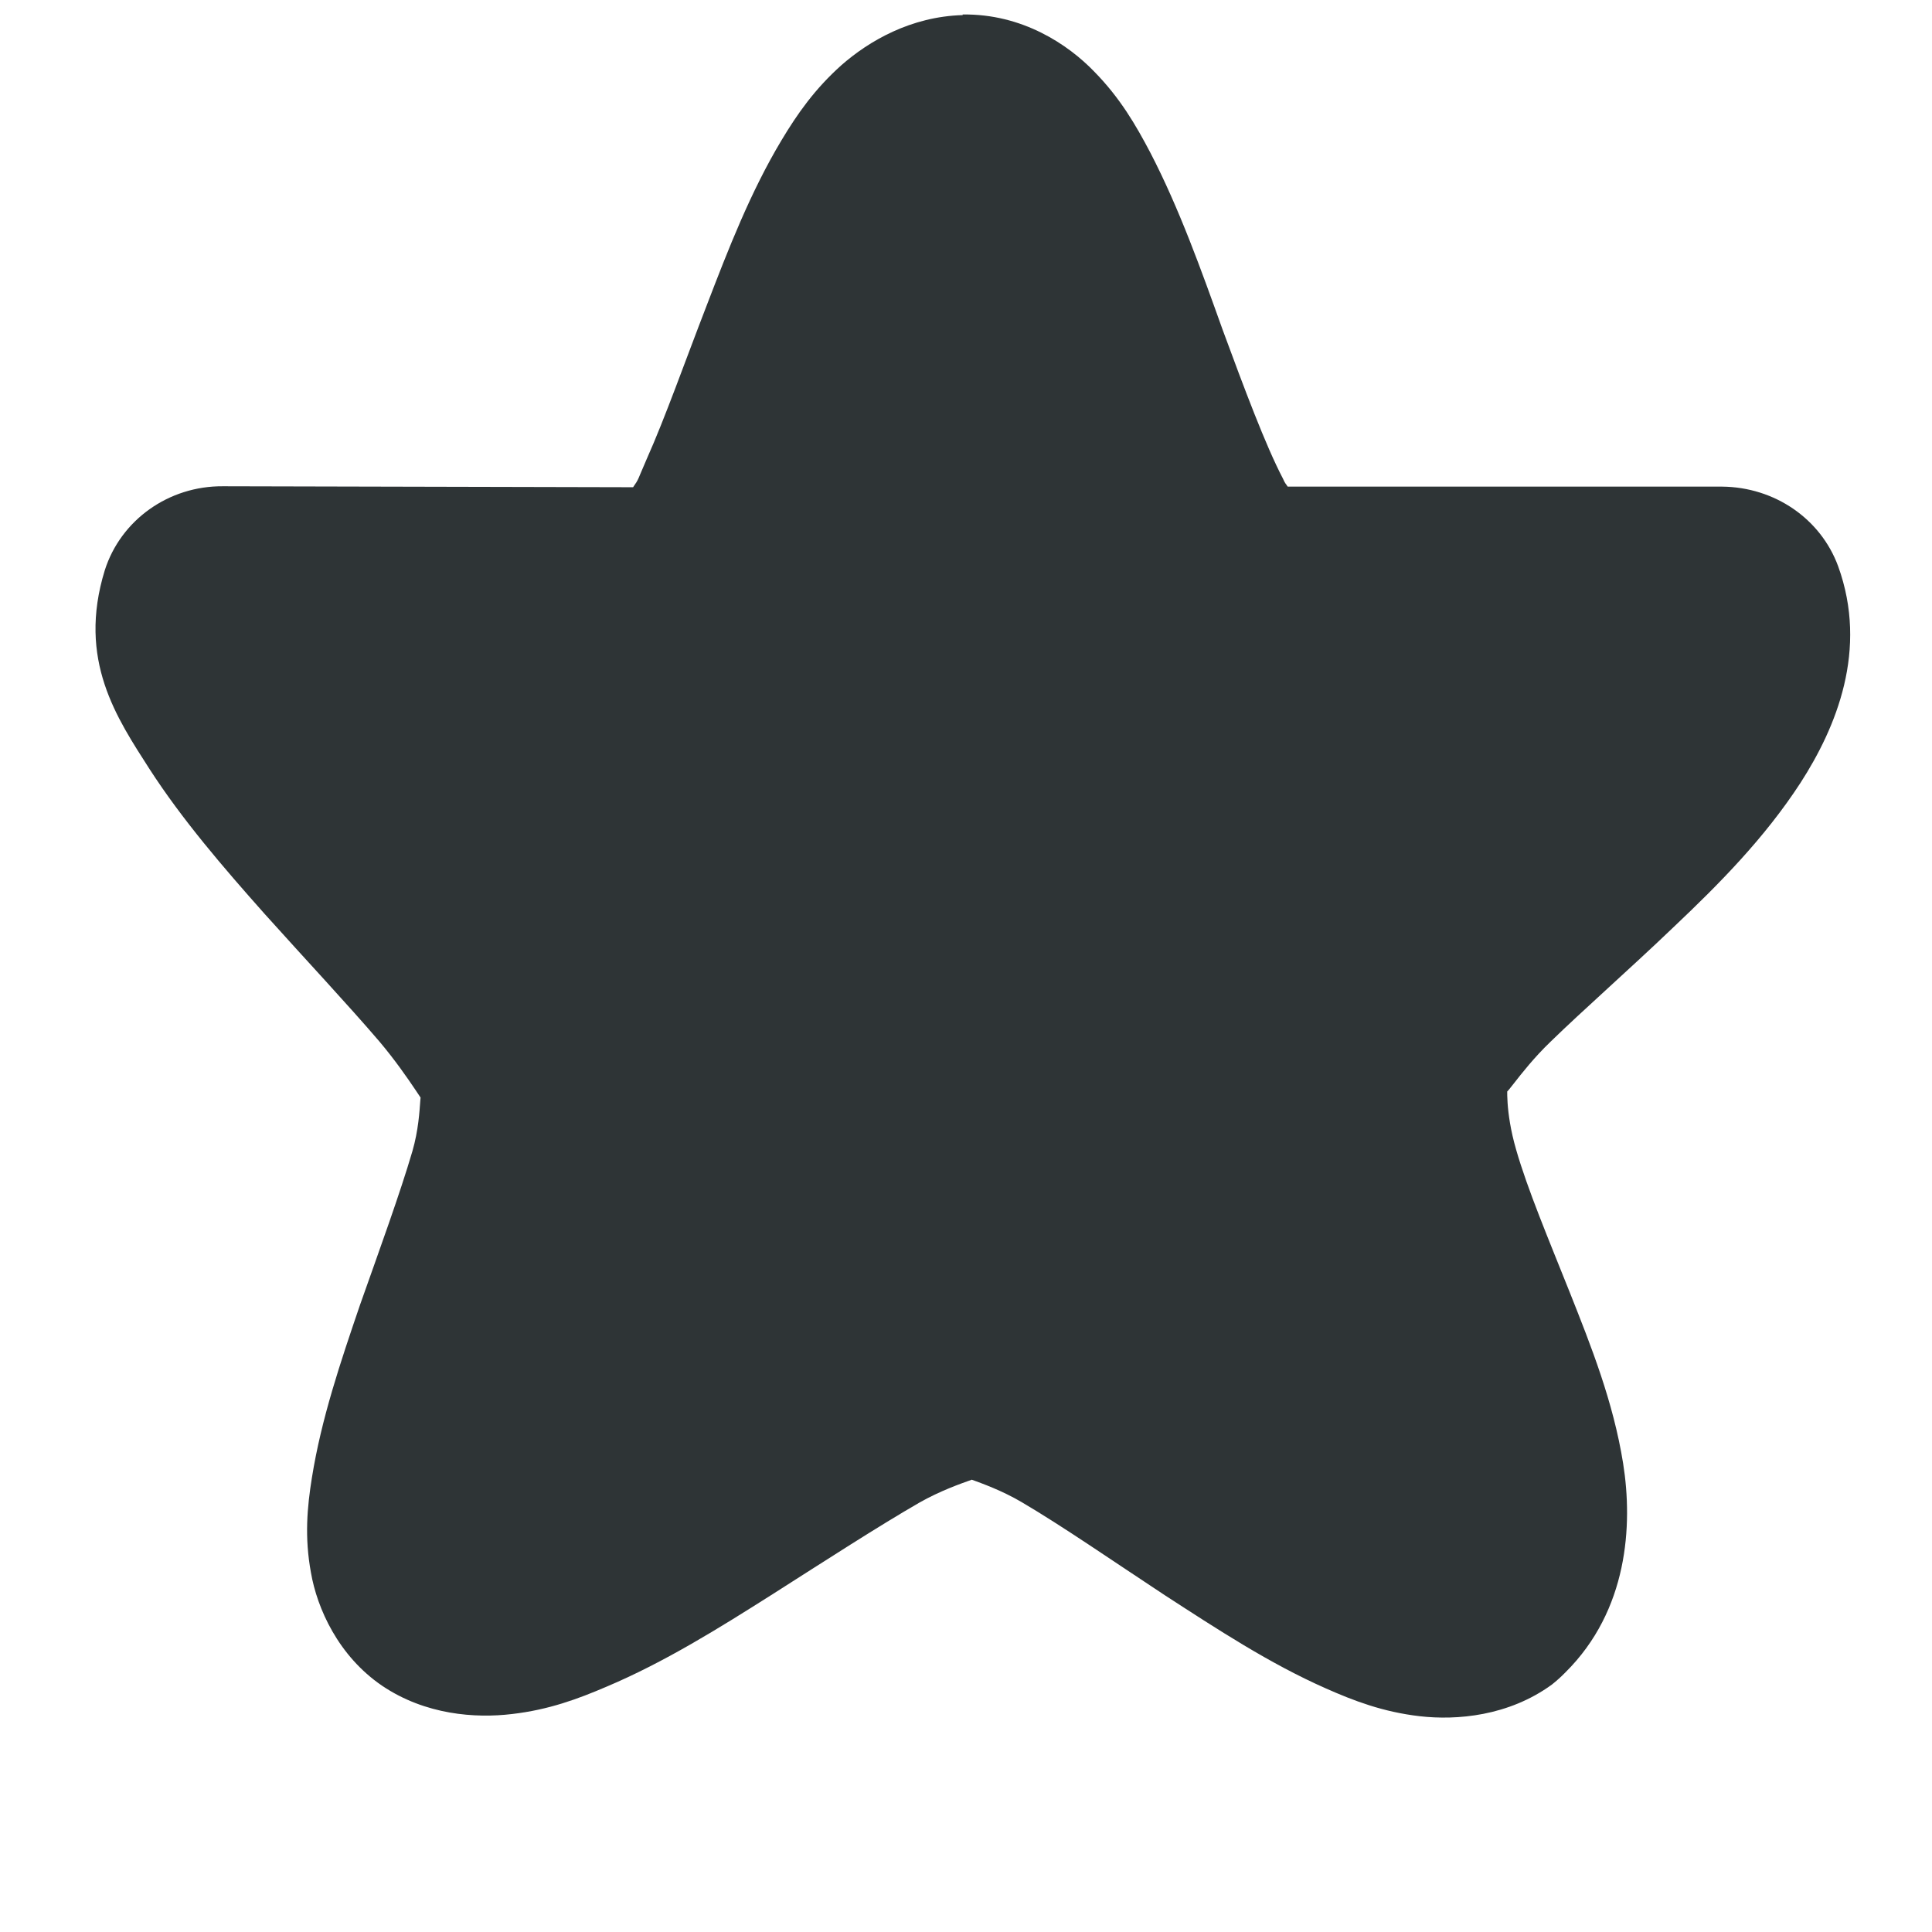
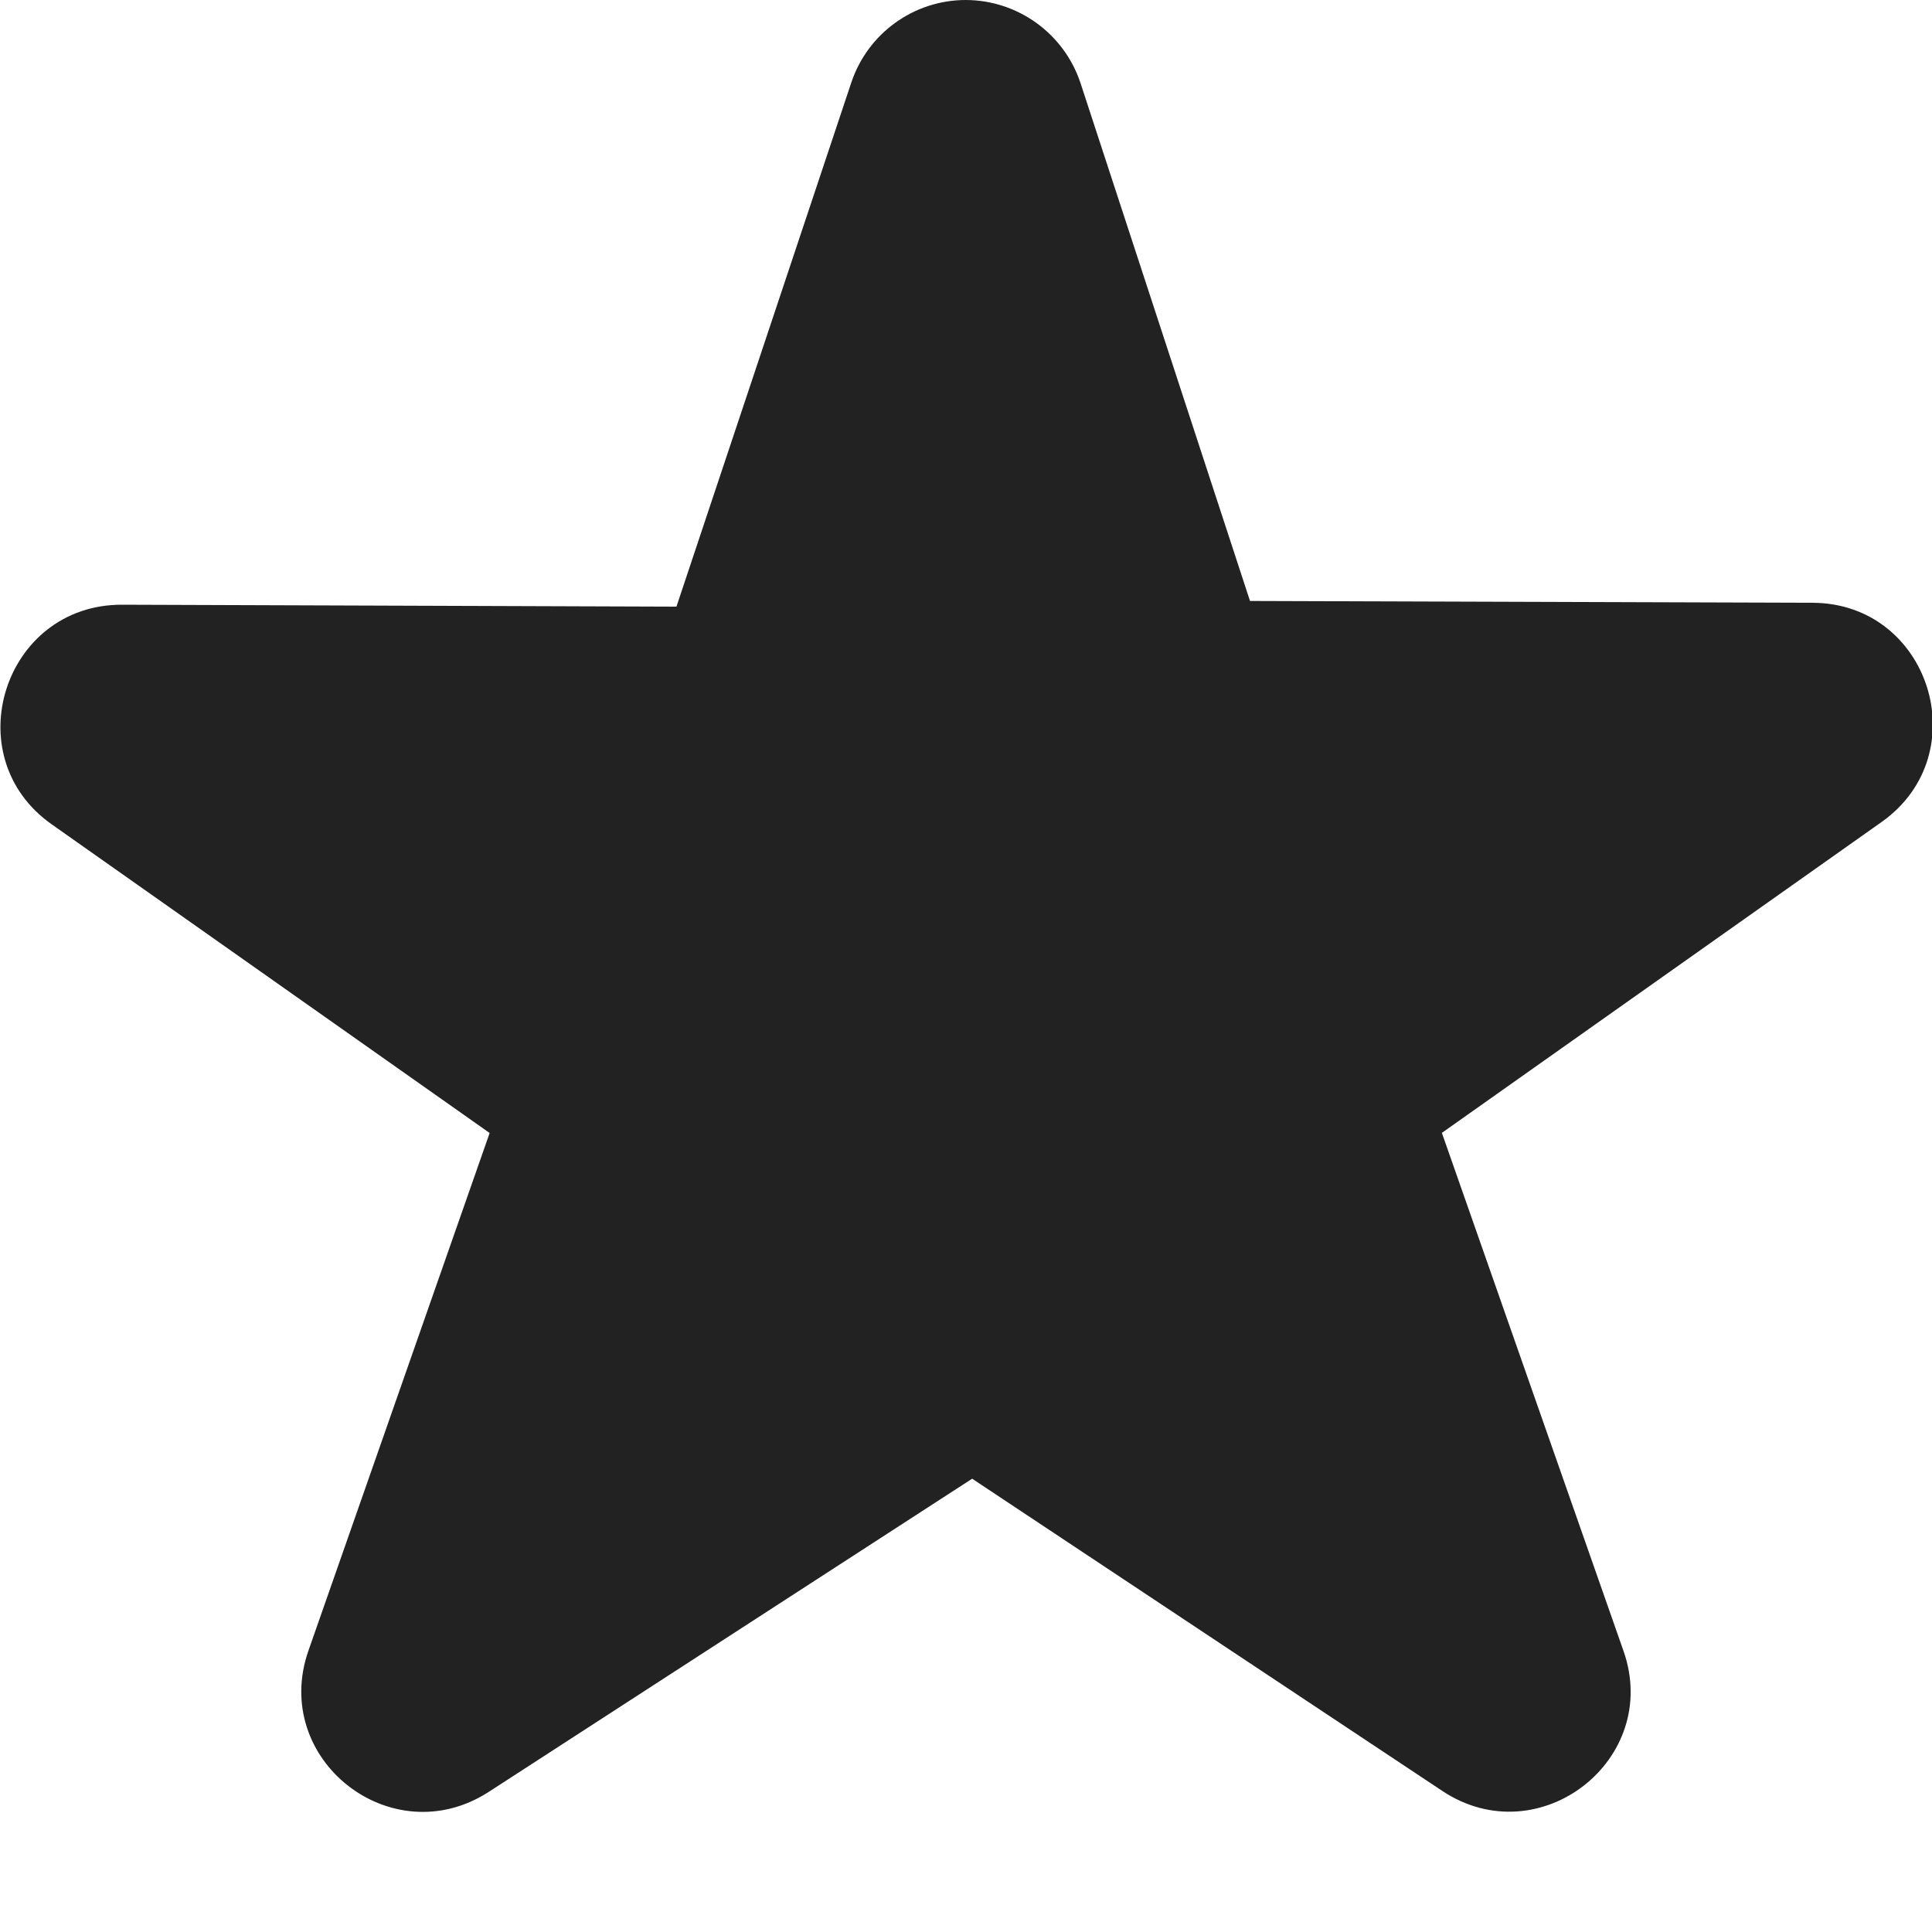
- <svg xmlns="http://www.w3.org/2000/svg" height="16px" viewBox="0 0 16 16" width="16px">
-   <path d="m 7.973 0.125 c -0.43 0.012 -0.777 0.215 -1.004 0.414 c -0.223 0.199 -0.367 0.406 -0.496 0.621 c -0.258 0.43 -0.441 0.902 -0.621 1.371 c -0.18 0.465 -0.344 0.93 -0.496 1.27 c -0.082 0.188 -0.062 0.16 -0.113 0.234 l -3.395 -0.008 c -0.453 -0.004 -0.848 0.281 -0.98 0.695 c -0.23 0.746 0.102 1.227 0.371 1.648 c 0.27 0.418 0.609 0.812 0.953 1.199 c 0.344 0.383 0.688 0.75 0.949 1.055 c 0.258 0.305 0.418 0.605 0.391 0.52 c -0.082 -0.246 -0.016 0.043 -0.117 0.391 c -0.102 0.348 -0.27 0.809 -0.434 1.273 c -0.16 0.469 -0.32 0.941 -0.398 1.43 c -0.039 0.242 -0.062 0.492 -0.008 0.785 c 0.051 0.297 0.227 0.691 0.59 0.938 c 0.359 0.242 0.773 0.27 1.074 0.234 c 0.305 -0.035 0.547 -0.125 0.785 -0.227 c 0.48 -0.203 0.93 -0.484 1.375 -0.766 c 0.441 -0.281 0.875 -0.562 1.215 -0.758 c 0.344 -0.195 0.668 -0.234 0.445 -0.234 c -0.25 0 0.07 0.035 0.402 0.23 c 0.332 0.195 0.75 0.484 1.184 0.77 c 0.434 0.281 0.867 0.566 1.336 0.773 c 0.23 0.102 0.473 0.195 0.777 0.23 c 0.305 0.035 0.734 0 1.094 -0.262 c 0.039 -0.031 0.078 -0.066 0.113 -0.102 c 0.516 -0.512 0.559 -1.215 0.477 -1.73 c -0.082 -0.512 -0.266 -0.973 -0.441 -1.414 c -0.176 -0.441 -0.352 -0.859 -0.445 -1.184 c -0.094 -0.324 -0.07 -0.531 -0.074 -0.523 c -0.055 0.16 0.086 -0.109 0.359 -0.371 c 0.273 -0.266 0.648 -0.594 1.023 -0.953 c 0.375 -0.355 0.75 -0.734 1.047 -1.191 c 0.297 -0.461 0.562 -1.102 0.312 -1.793 c -0.145 -0.395 -0.527 -0.656 -0.961 -0.66 h -3.598 c -0.02 -0.031 -0.02 -0.023 -0.039 -0.066 c -0.145 -0.277 -0.32 -0.746 -0.5 -1.234 c -0.176 -0.492 -0.359 -1.004 -0.598 -1.465 c -0.121 -0.23 -0.25 -0.453 -0.465 -0.672 c -0.215 -0.223 -0.594 -0.48 -1.09 -0.473 z m 0 0" fill="#2e3436" />
+ <svg xmlns="http://www.w3.org/2000/svg" width="16" height="16">
+   <path fill="#222" d="M8 0a1 1 0 0 0-.95.684l-1.448 4.34-4.59-.016C.032 5.004-.371 6.266.43 6.828l3.625 2.555-1.5 4.285c-.317.902.687 1.691 1.492 1.172l4.004-2.594 3.894 2.586c.801.531 1.817-.258 1.5-1.16l-1.504-4.29 3.645-2.577c.789-.563.394-1.809-.574-1.813l-4.66-.015L8.949.69A1.004 1.004 0 0 0 8 0zm0 0" />
</svg>
